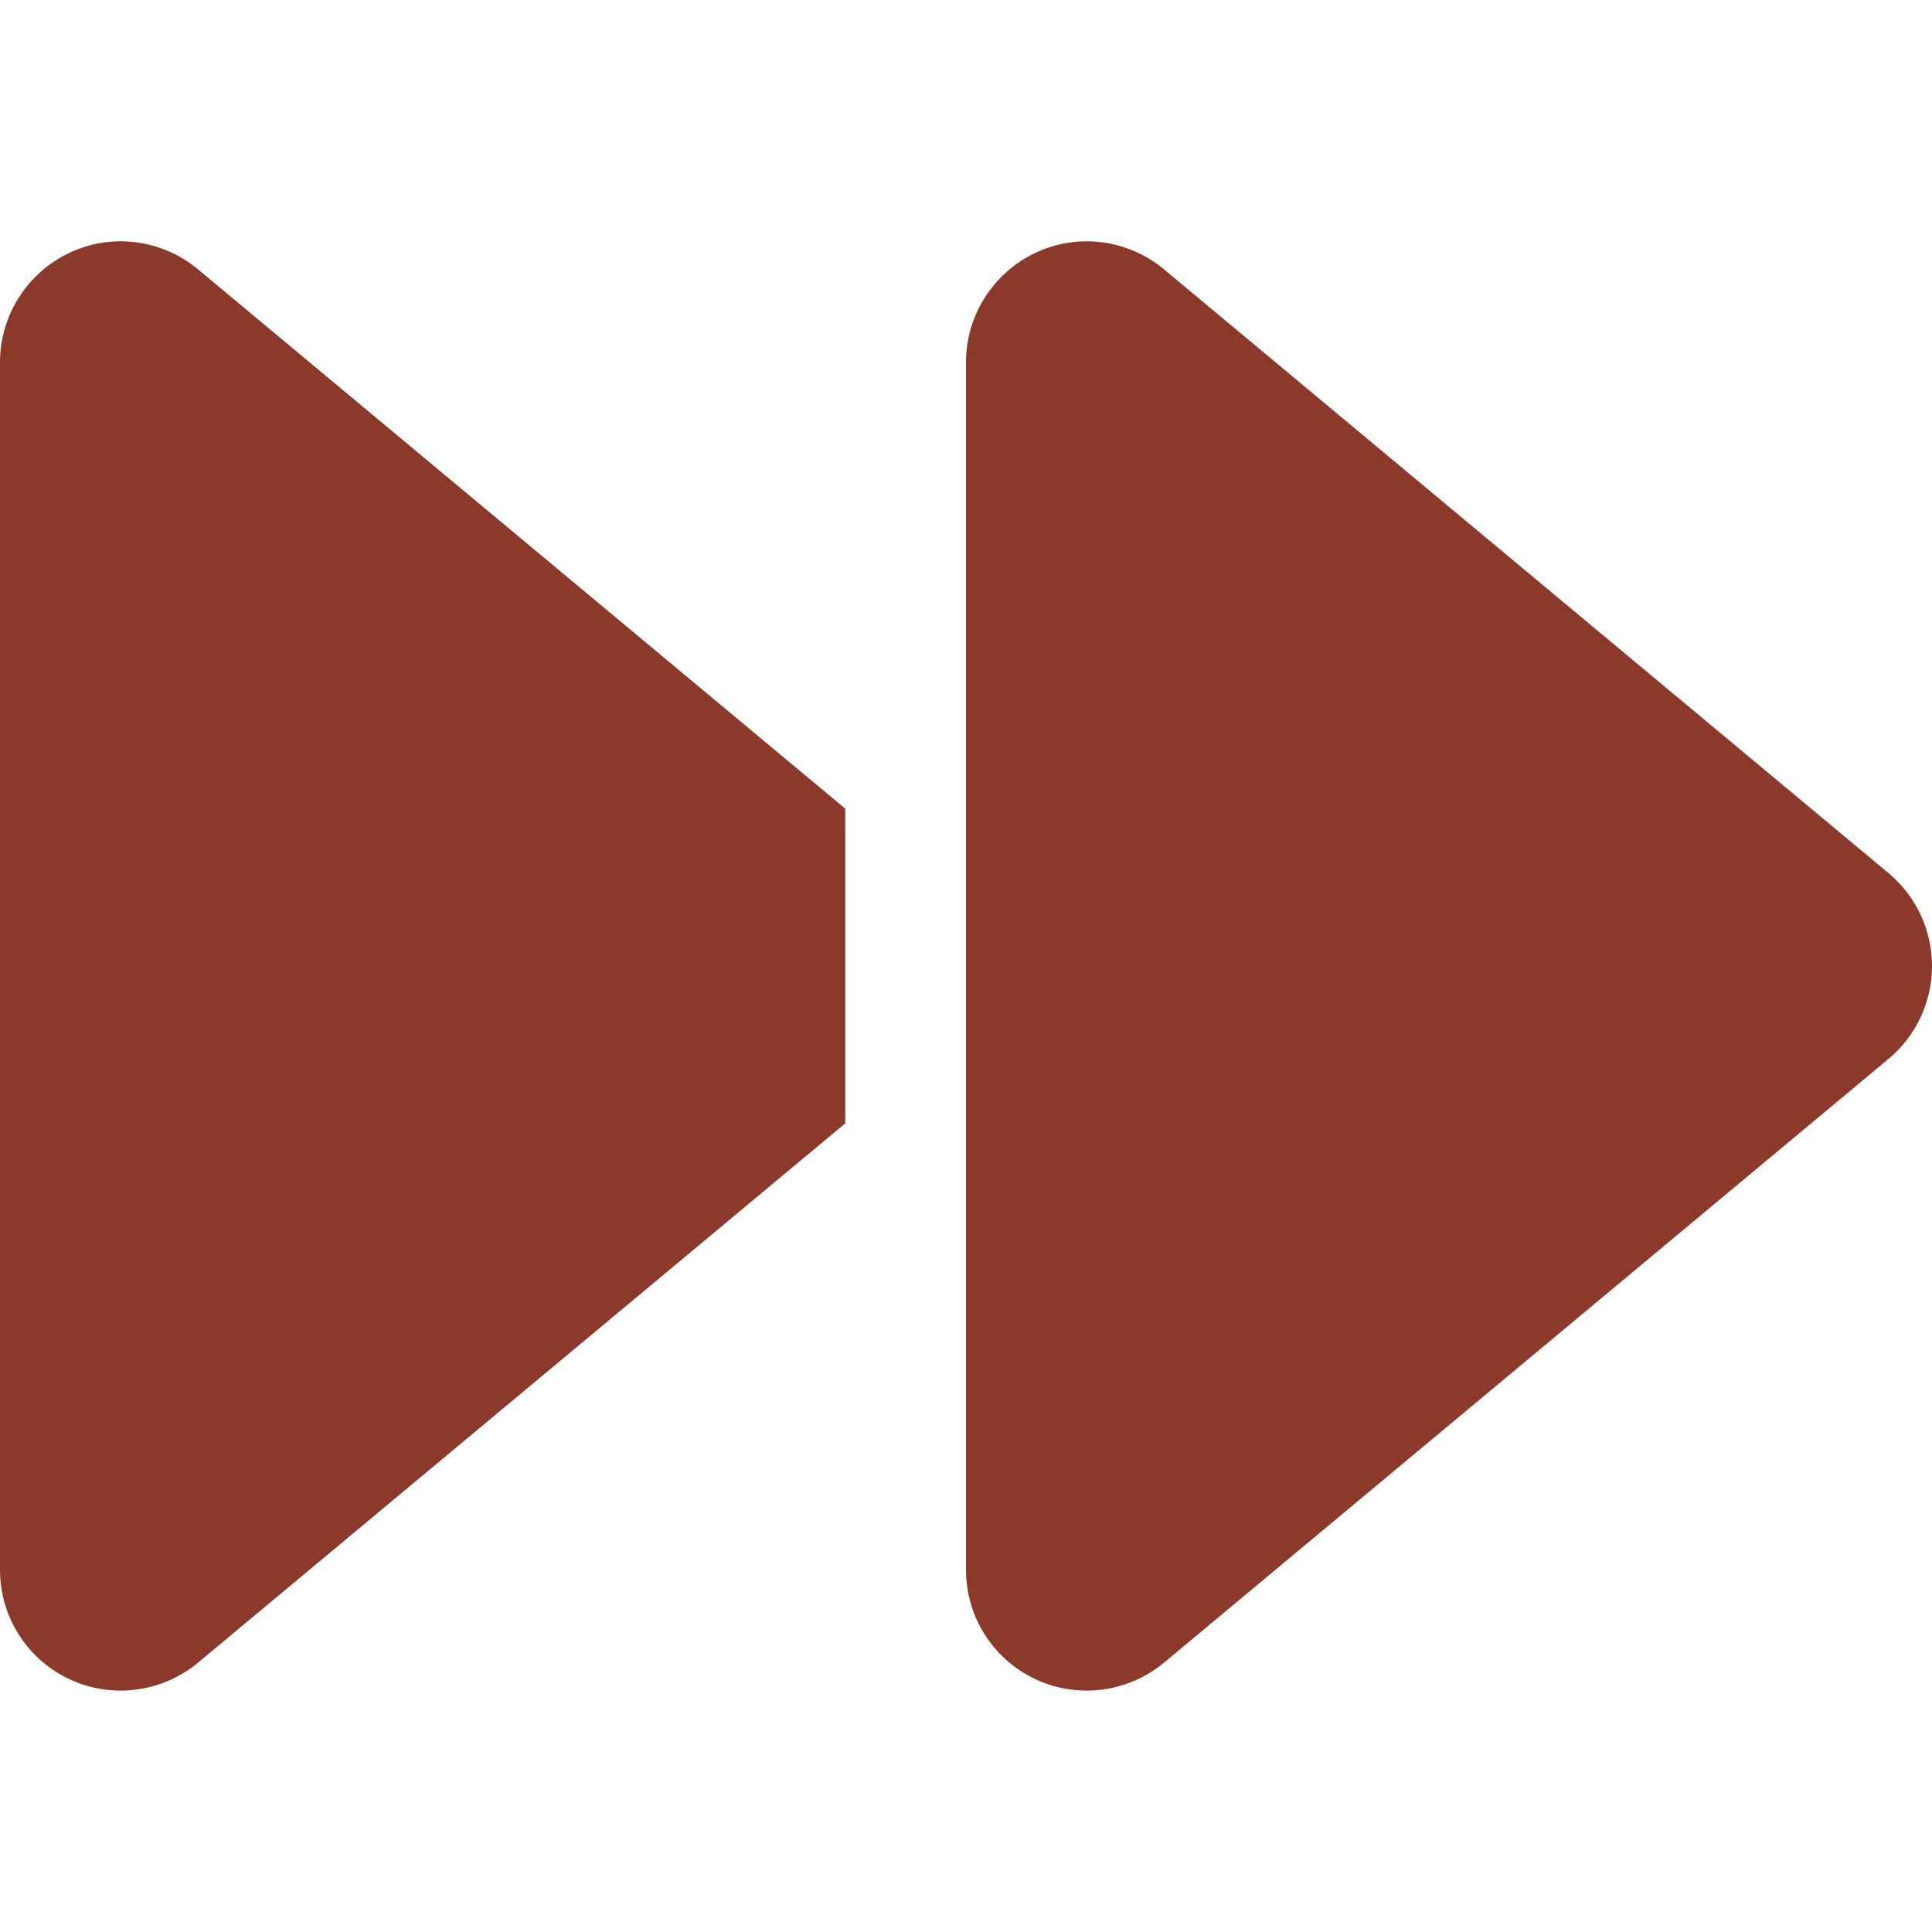
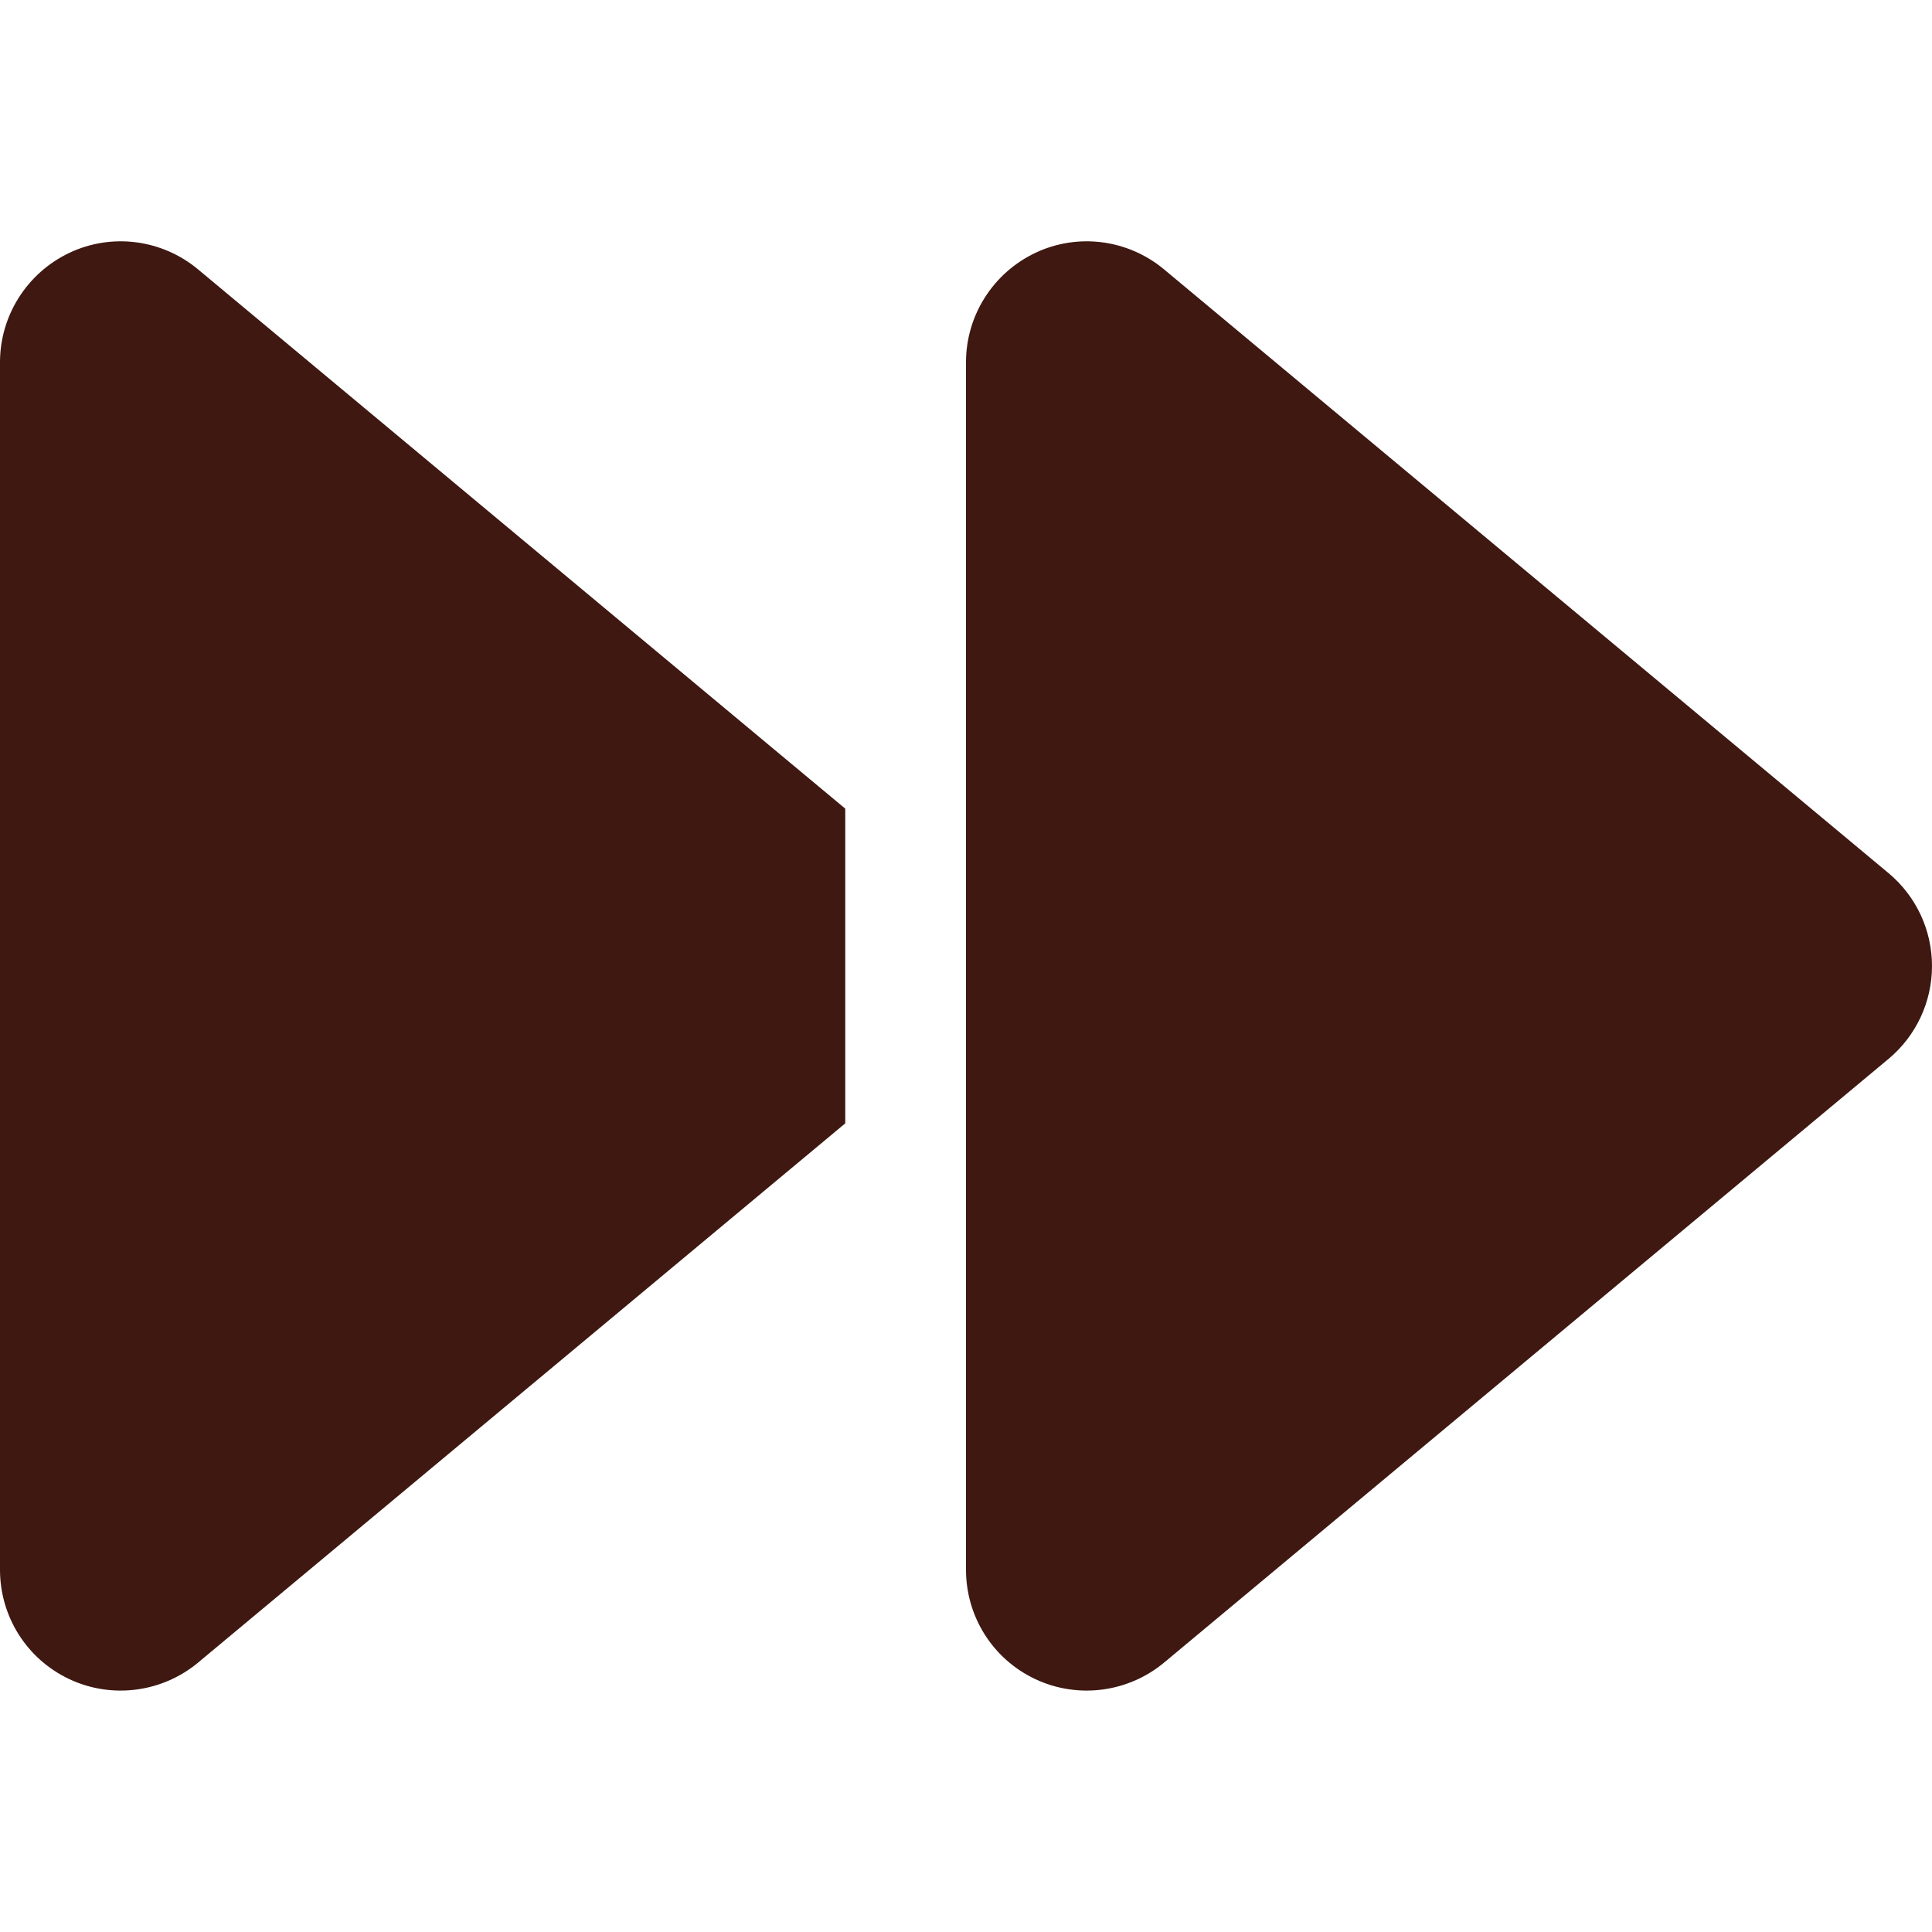
<svg xmlns="http://www.w3.org/2000/svg" viewBox="0 0 512 512">
-   <path fill="#8a392a" d="M52.5 440.6c-9.5 7.9-22.8 9.7-34.1 4.4S0 428.4 0 416L0 96C0 83.6 7.2 72.3 18.4 67s24.5-3.6 34.1 4.4L224 214.3l0 41.7 0 41.7L52.5 440.6zM256 352l0-96 0-128 0-32c0-12.4 7.2-23.7 18.4-29s24.5-3.6 34.1 4.4l192 160c7.3 6.1 11.5 15.1 11.5 24.6s-4.2 18.5-11.5 24.6l-192 160c-9.5 7.9-22.8 9.7-34.1 4.4s-18.4-16.6-18.4-29l0-64z" />
+   <path fill="#3e1811" d="M52.5 440.6c-9.5 7.9-22.8 9.7-34.1 4.4S0 428.4 0 416L0 96C0 83.6 7.2 72.3 18.4 67s24.5-3.6 34.1 4.4L224 214.3l0 41.7 0 41.7L52.5 440.6zM256 352l0-96 0-128 0-32c0-12.4 7.2-23.7 18.4-29s24.5-3.6 34.1 4.4l192 160c7.3 6.1 11.5 15.1 11.5 24.6s-4.2 18.5-11.5 24.6l-192 160c-9.5 7.9-22.8 9.7-34.1 4.4s-18.4-16.6-18.4-29l0-64z" />
</svg>
